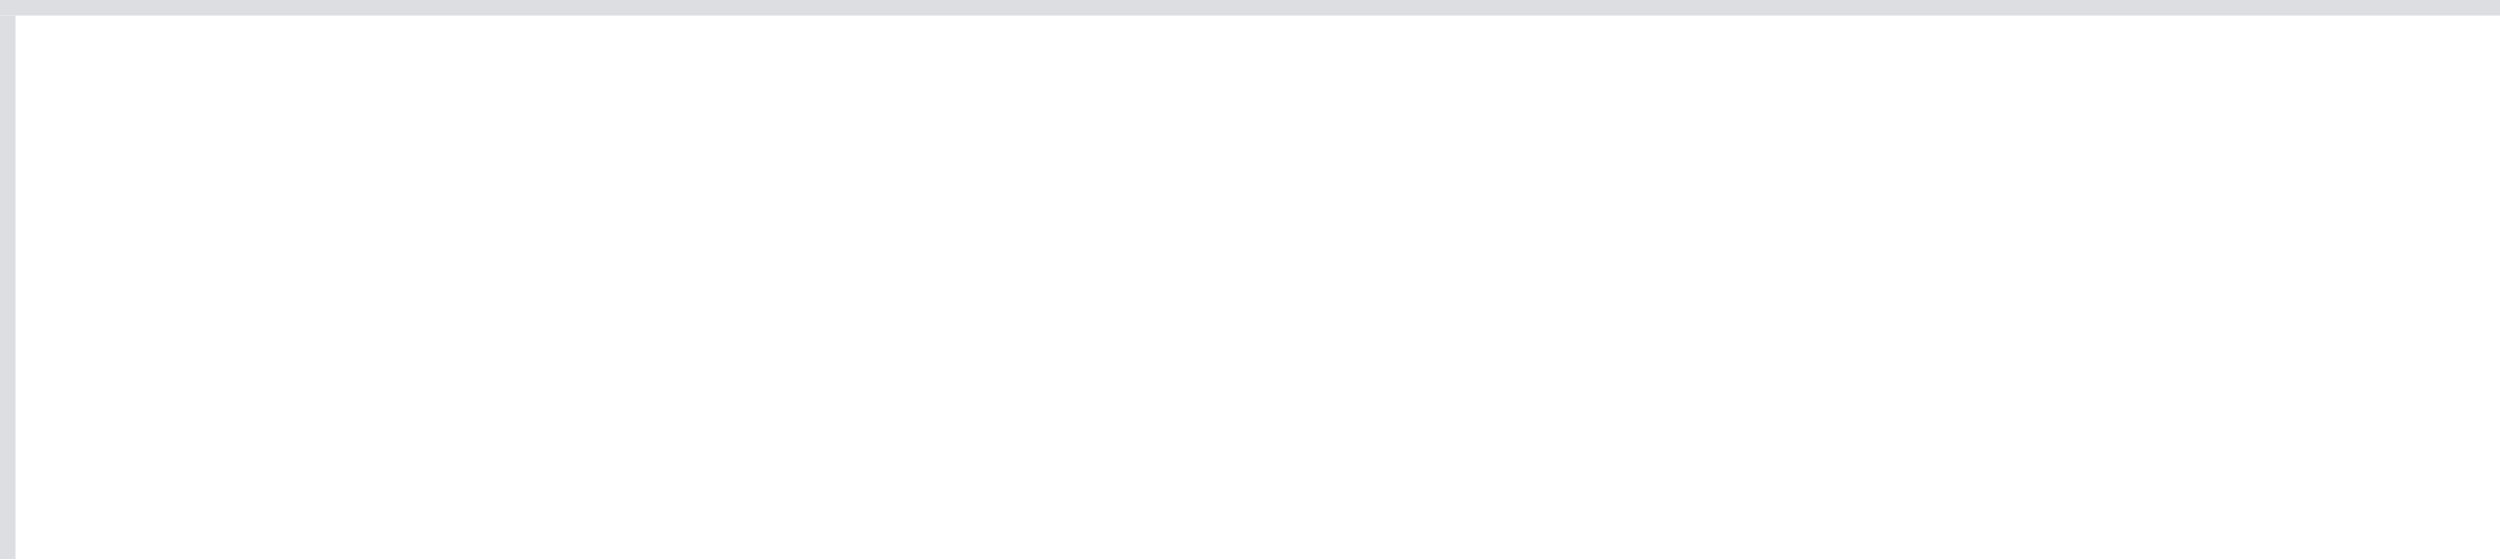
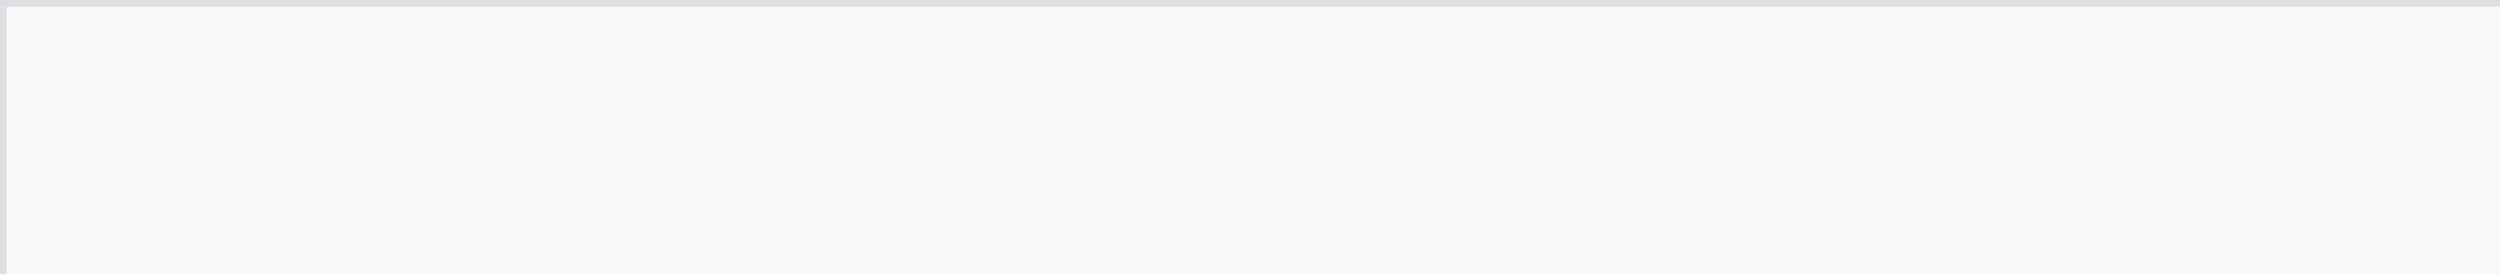
- <svg xmlns="http://www.w3.org/2000/svg" version="1.1" width="161px" height="36px" viewBox="0 77 161 36">
-   <path d="M 1 1  L 161 1  L 161 36  L 1 36  L 1 1  Z " fill-rule="nonzero" fill="rgba(255, 255, 255, 1)" stroke="none" transform="matrix(1 0 0 1 0 77 )" class="fill" />
-   <path d="M 0.5 1  L 0.5 36  " stroke-width="1" stroke-dasharray="0" stroke="rgba(220, 222, 226, 1)" fill="none" transform="matrix(1 0 0 1 0 77 )" class="stroke" />
-   <path d="M 0 0.5  L 161 0.5  " stroke-width="1" stroke-dasharray="0" stroke="rgba(220, 222, 226, 1)" fill="none" transform="matrix(1 0 0 1 0 77 )" class="stroke" />
+ <svg xmlns="http://www.w3.org/2000/svg" version="1.1" width="374px" height="41px" viewBox="213 0 374 41">
+   <path d="M 1 1  L 374 1  L 374 41  L 1 41  L 1 1  Z " fill-rule="nonzero" fill="rgba(248, 248, 249, 1)" stroke="none" transform="matrix(1 0 0 1 213 0 )" class="fill" />
+   <path d="M 0.5 1  L 0.5 41  " stroke-width="1" stroke-dasharray="0" stroke="rgba(220, 222, 226, 1)" fill="none" transform="matrix(1 0 0 1 213 0 )" class="stroke" />
+   <path d="M 0 0.5  L 374 0.5  " stroke-width="1" stroke-dasharray="0" stroke="rgba(220, 222, 226, 1)" fill="none" transform="matrix(1 0 0 1 213 0 )" class="stroke" />
</svg>
